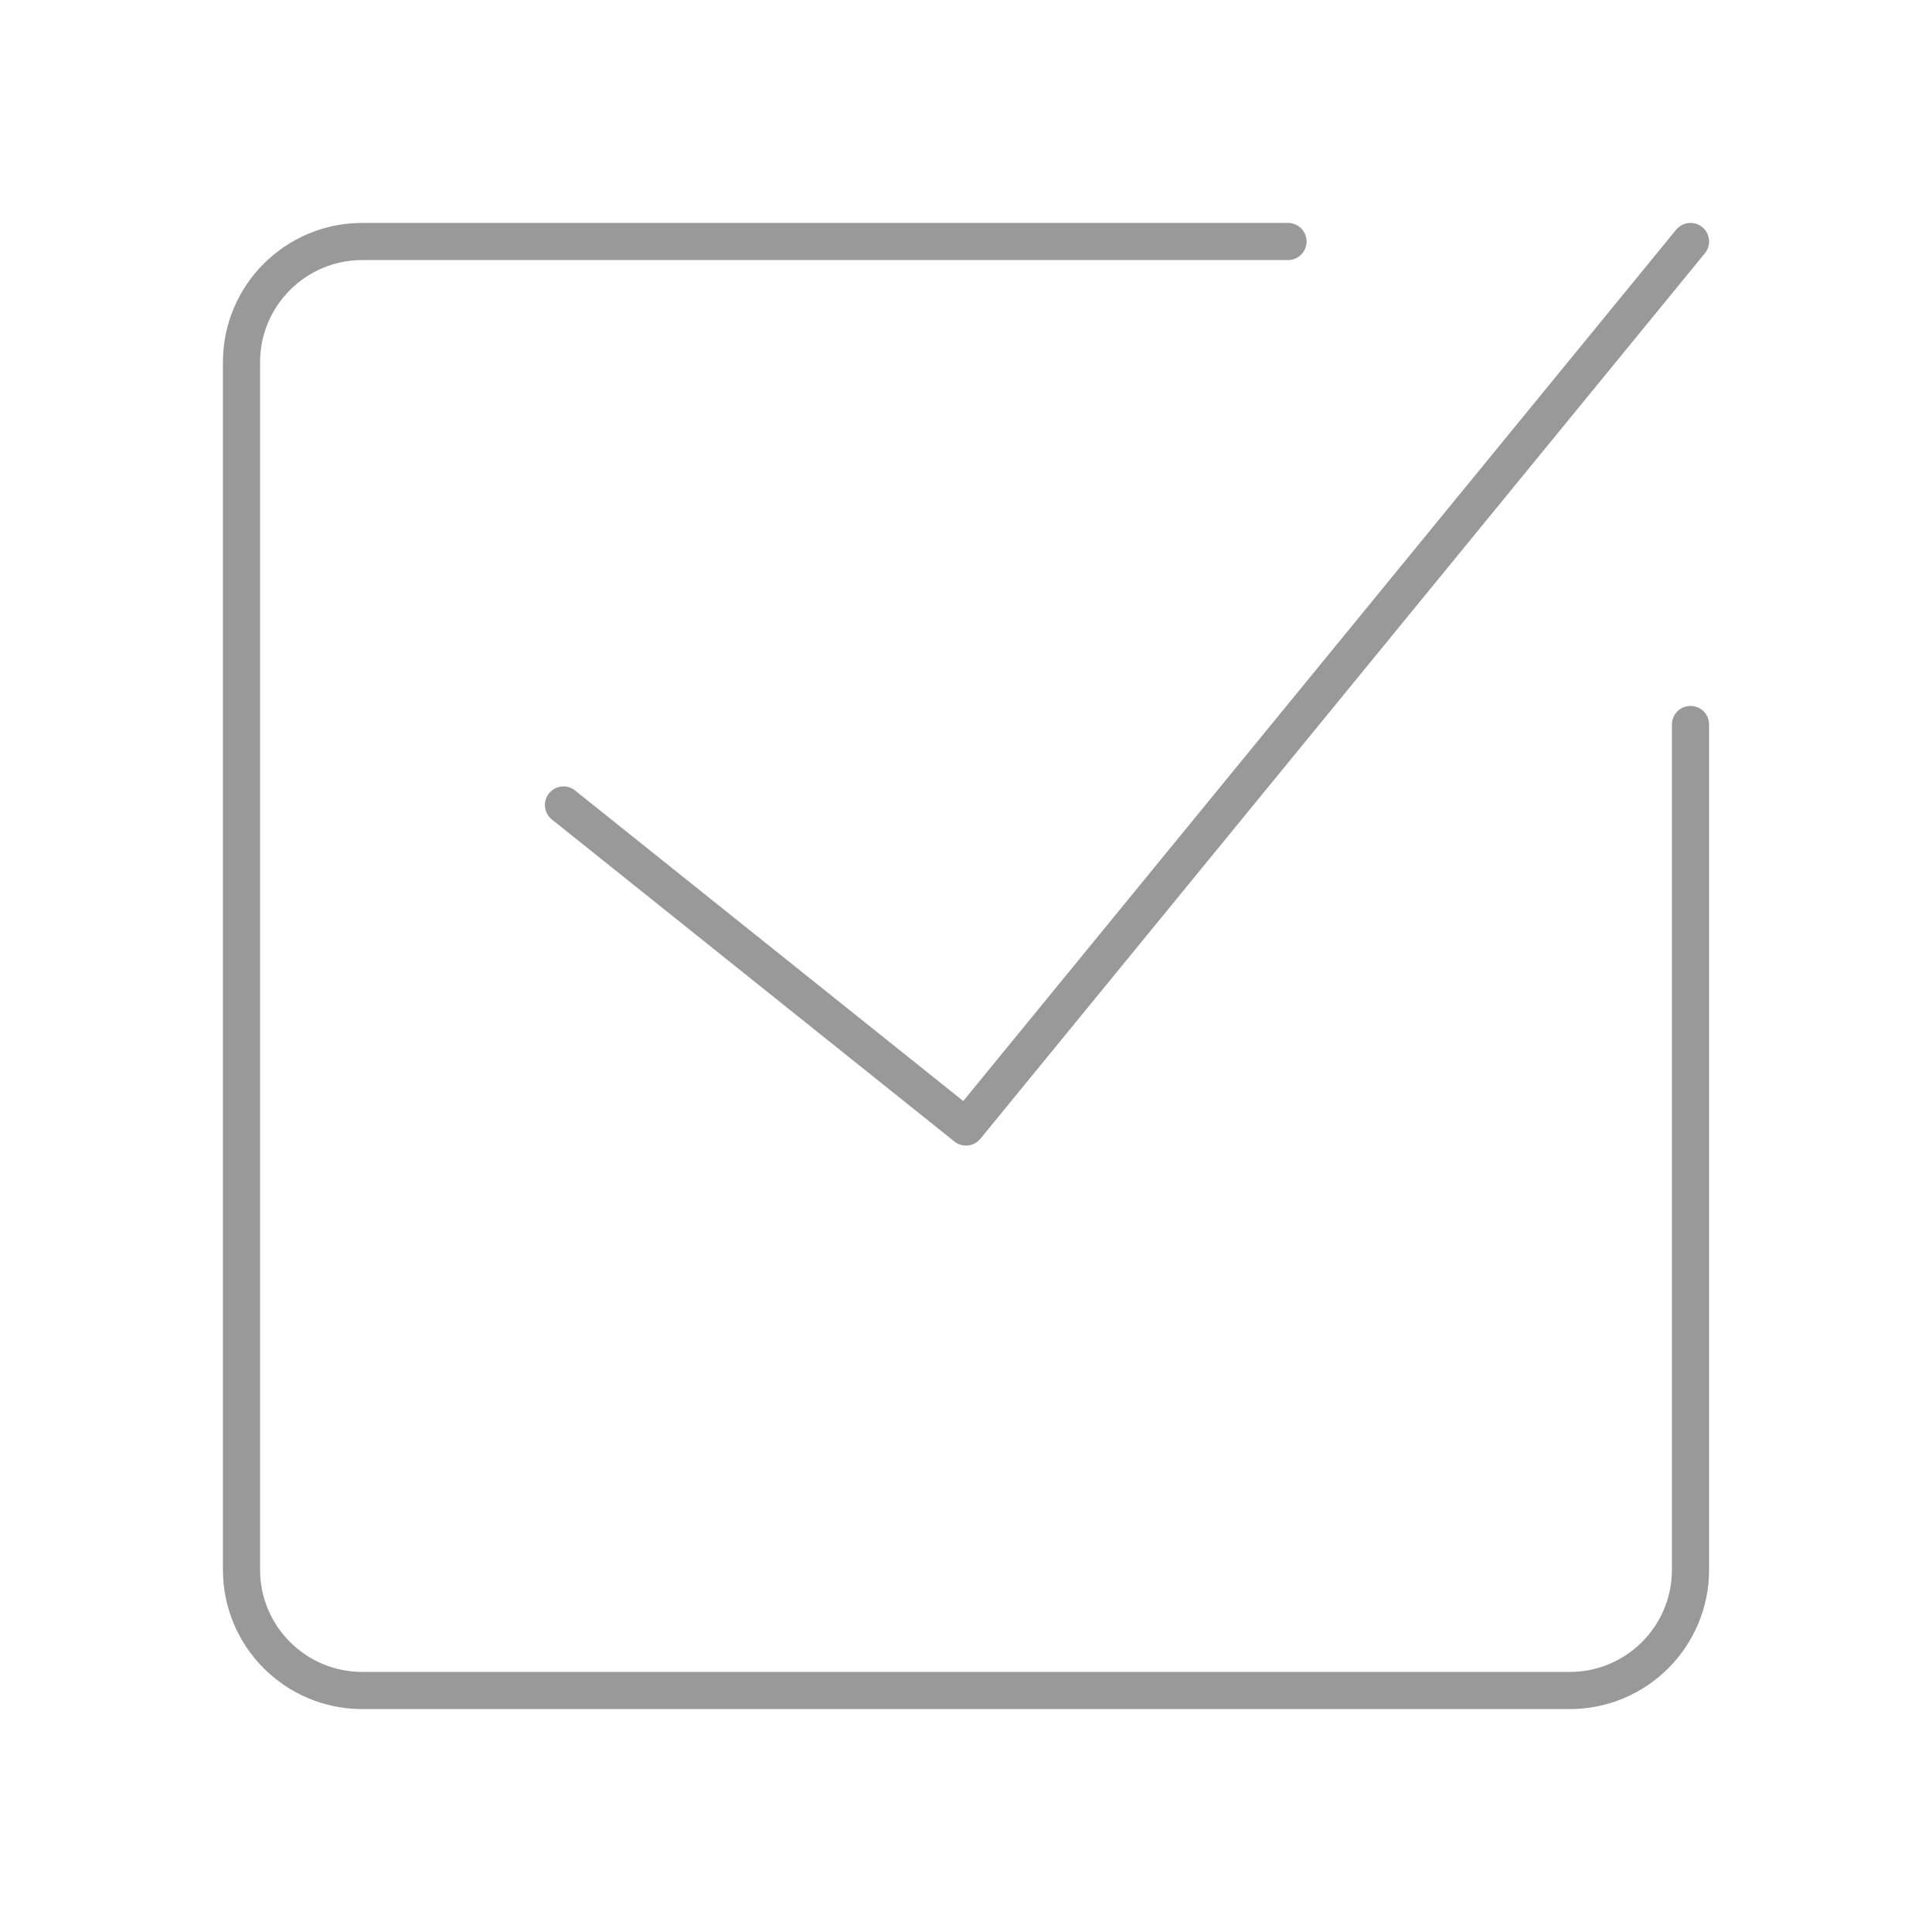
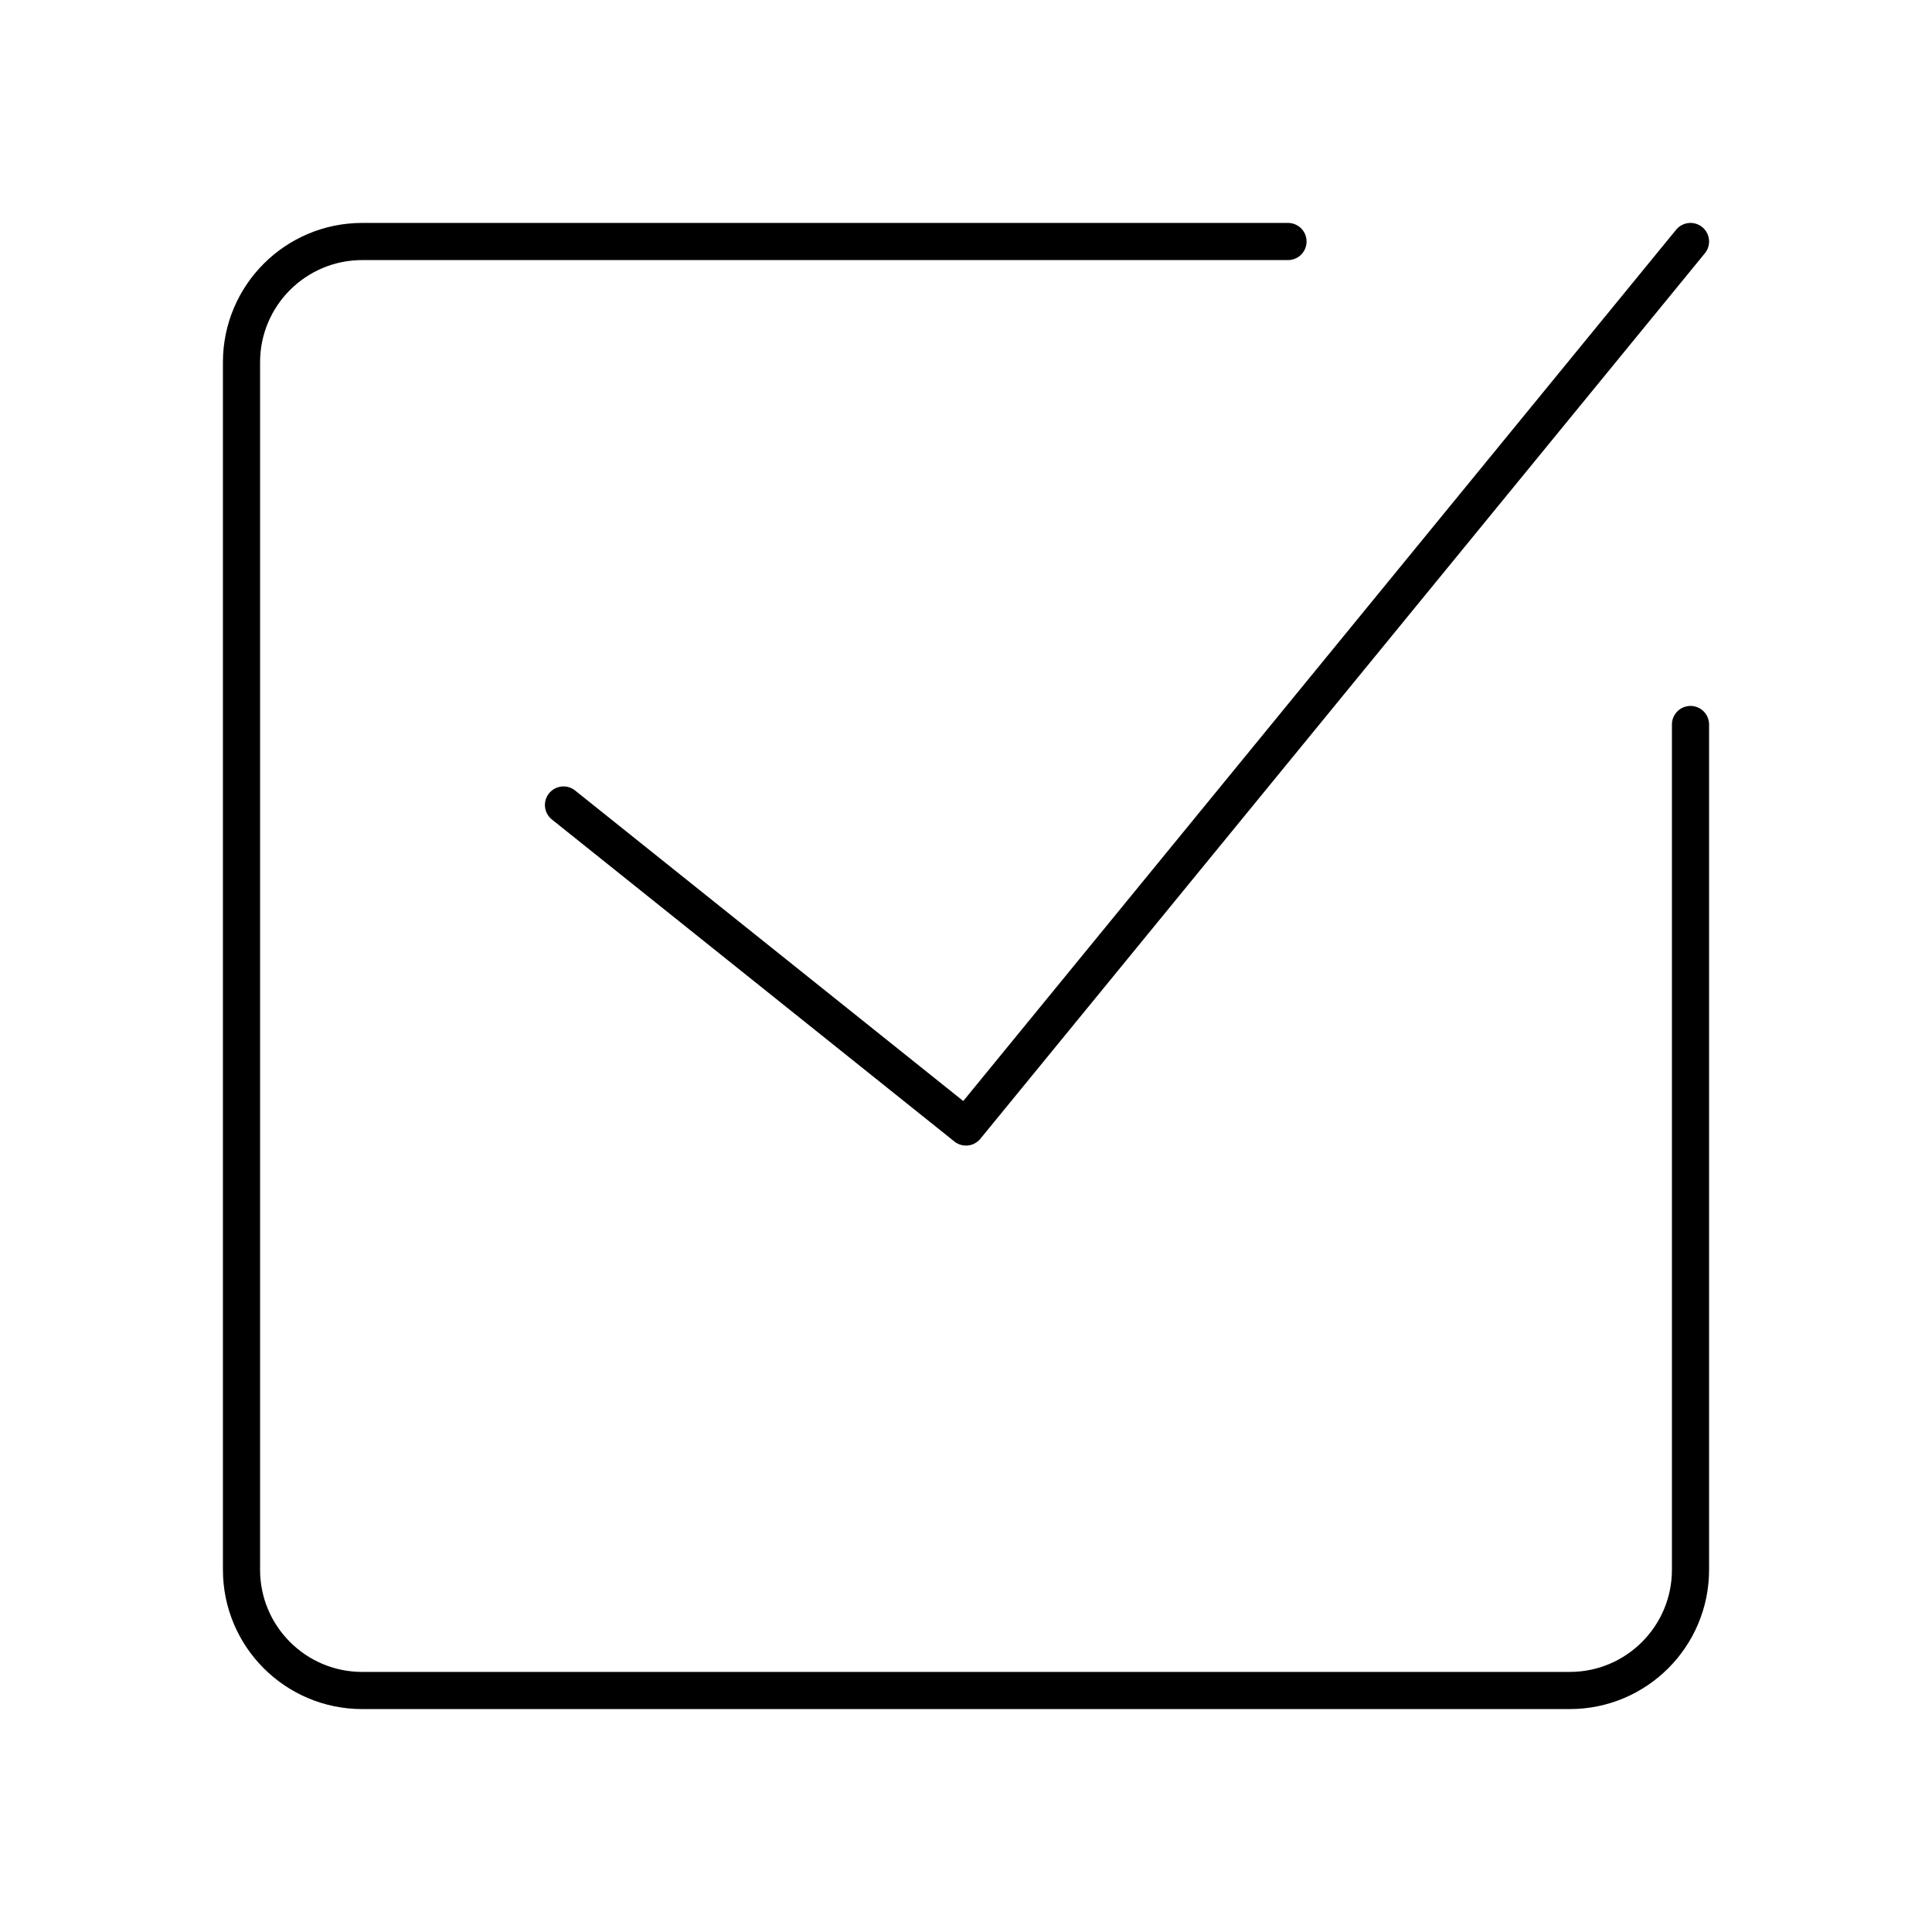
- <svg xmlns="http://www.w3.org/2000/svg" width="104" height="104" viewBox="0 0 104 104" fill="none">
-   <g opacity="0.4">
-     <path d="M91 39V84.5C91 88.09 88.09 91 84.5 91H19.5C15.91 91 13 88.09 13 84.5V19.5C13 15.91 15.91 13 19.5 13H69.333" stroke="currentColor" stroke-width="2" stroke-linecap="round" stroke-linejoin="round" />
-     <path d="M30.333 43.333L52 60.667L91 13" stroke="black" stroke-width="2" stroke-linecap="round" stroke-linejoin="round" />
-   </g>
+ <svg xmlns="http://www.w3.org/2000/svg" width="104" height="104" fill="none" viewBox="0 0 104 104">
+   <path stroke="currentColor" stroke-linecap="round" stroke-linejoin="round" stroke-width="2" d="M91 39v45.5a6.5 6.5 0 01-6.5 6.5h-65a6.5 6.5 0 01-6.5-6.5v-65a6.5 6.5 0 016.5-6.5h49.833" />
+   <path stroke="#000" stroke-linecap="round" stroke-linejoin="round" stroke-width="2" d="M30.333 43.333L52 60.667 91 13" />
</svg>
